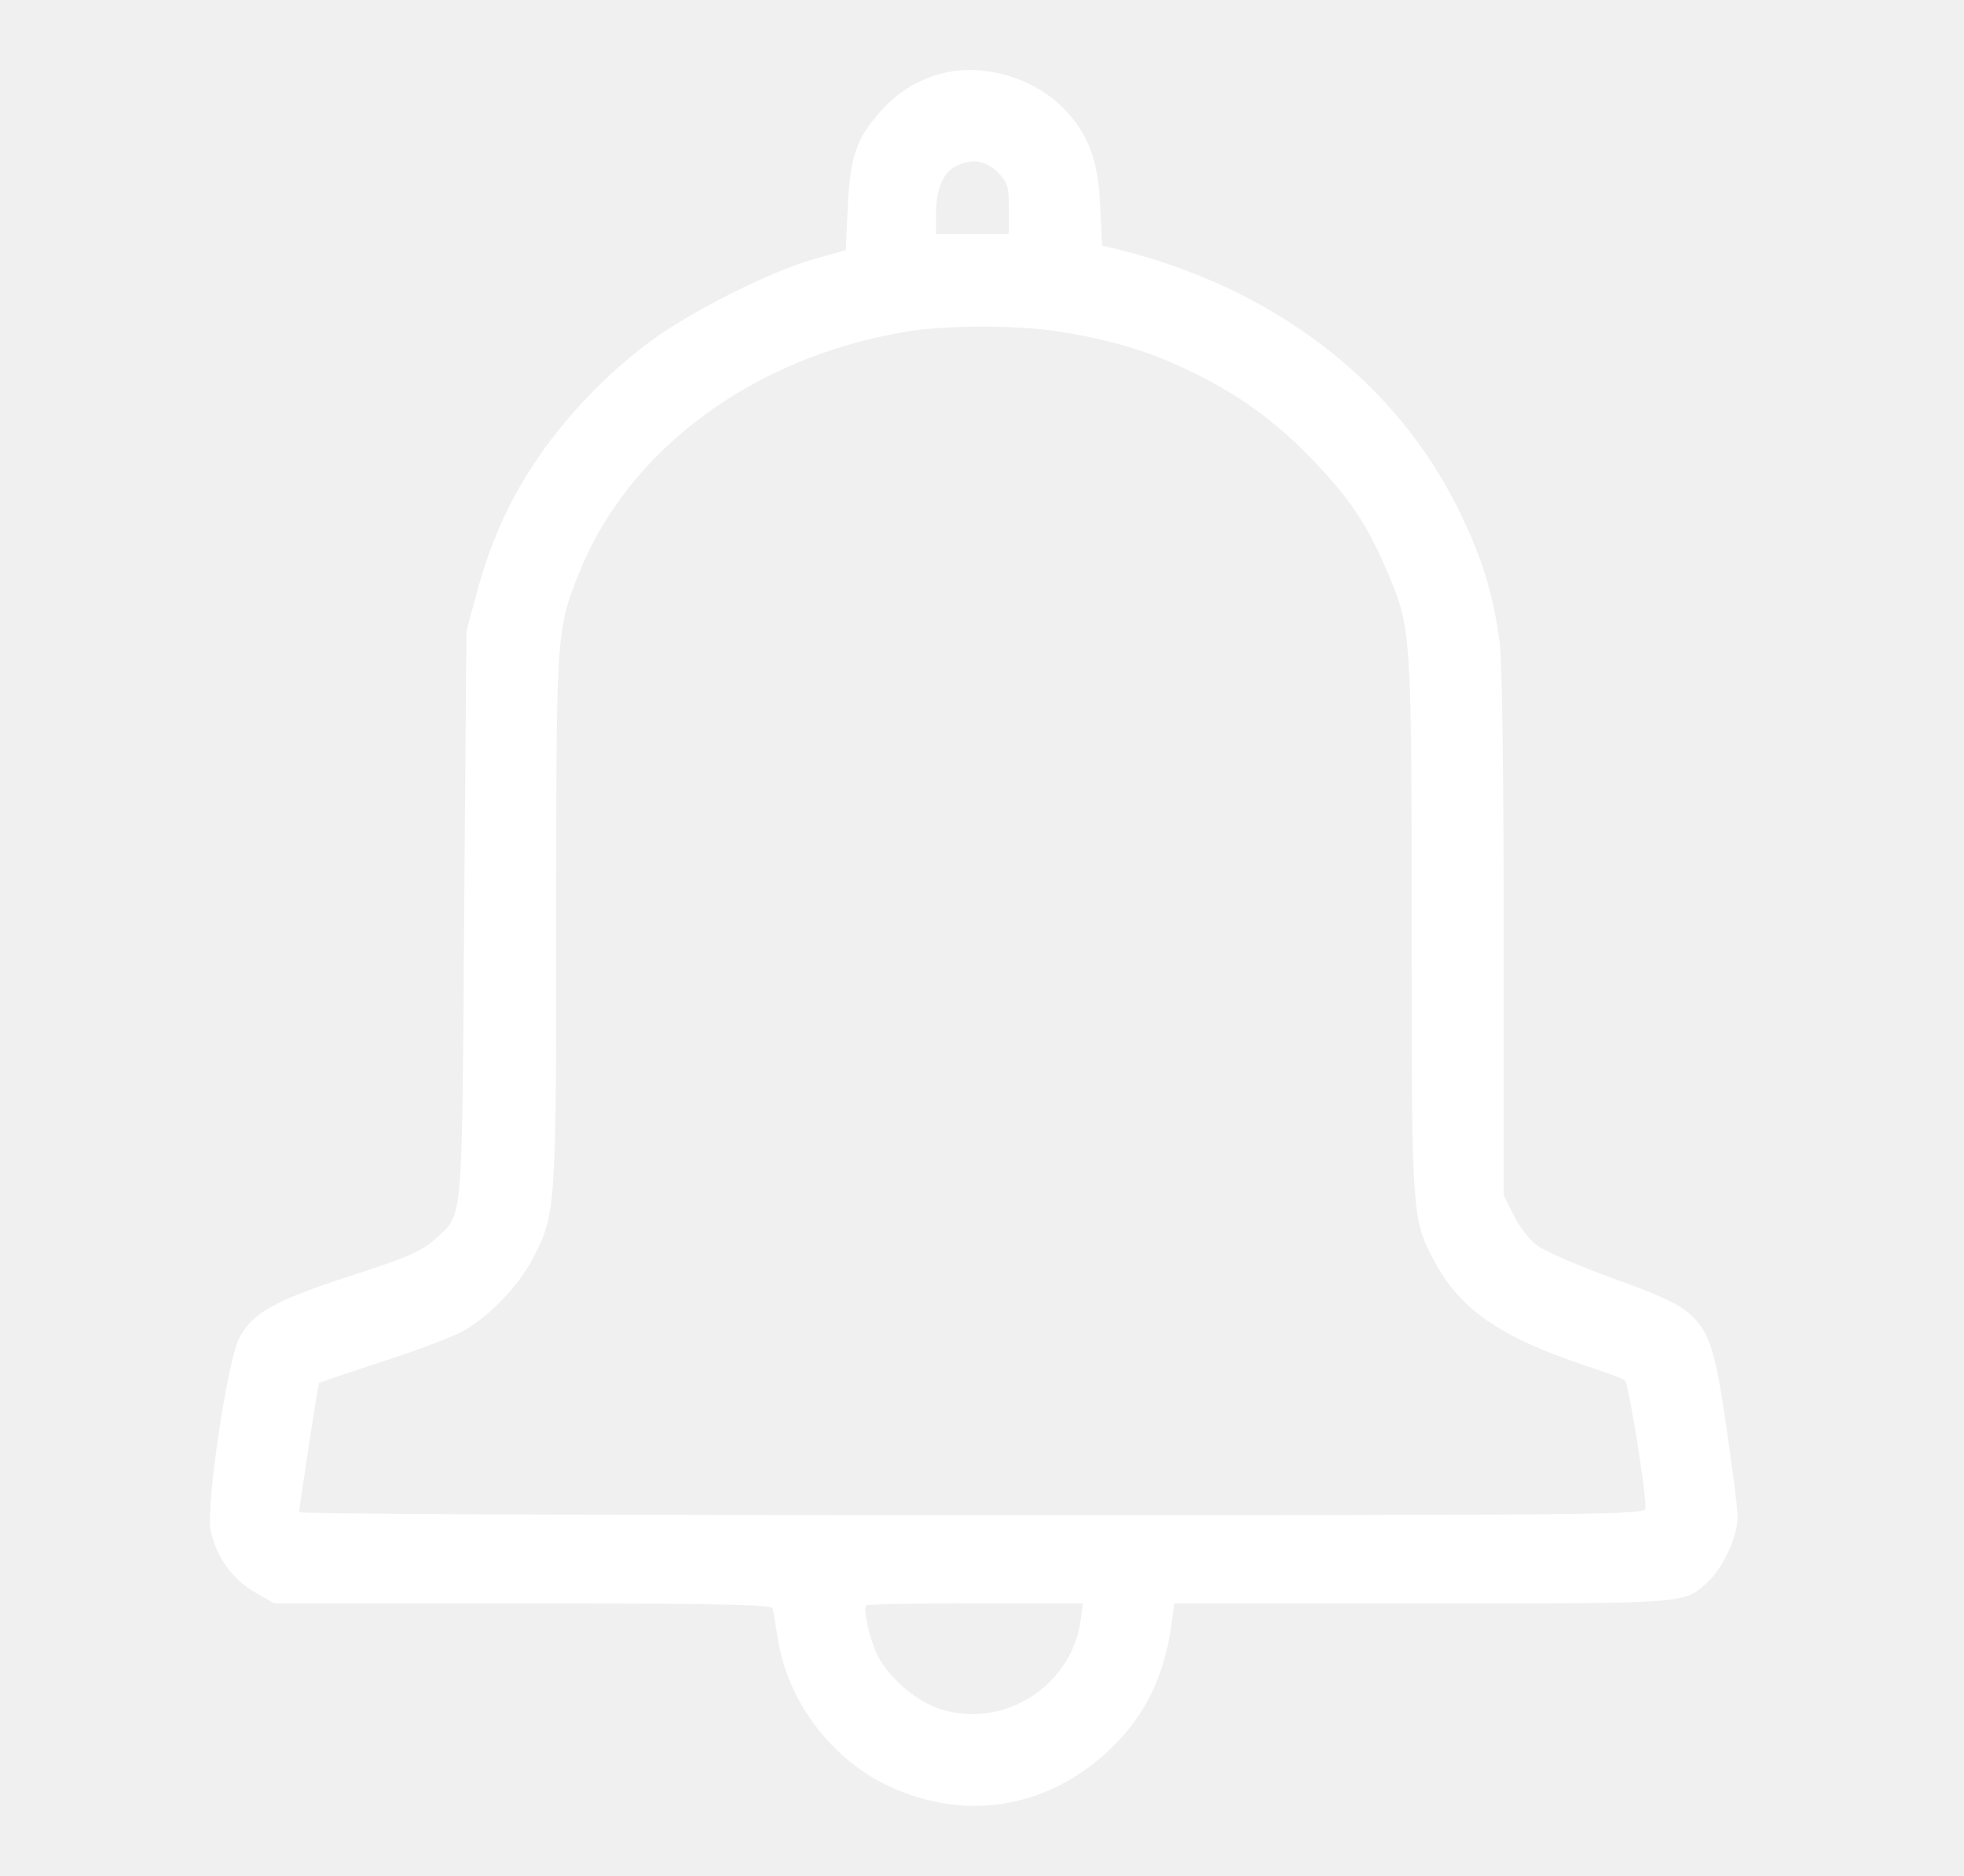
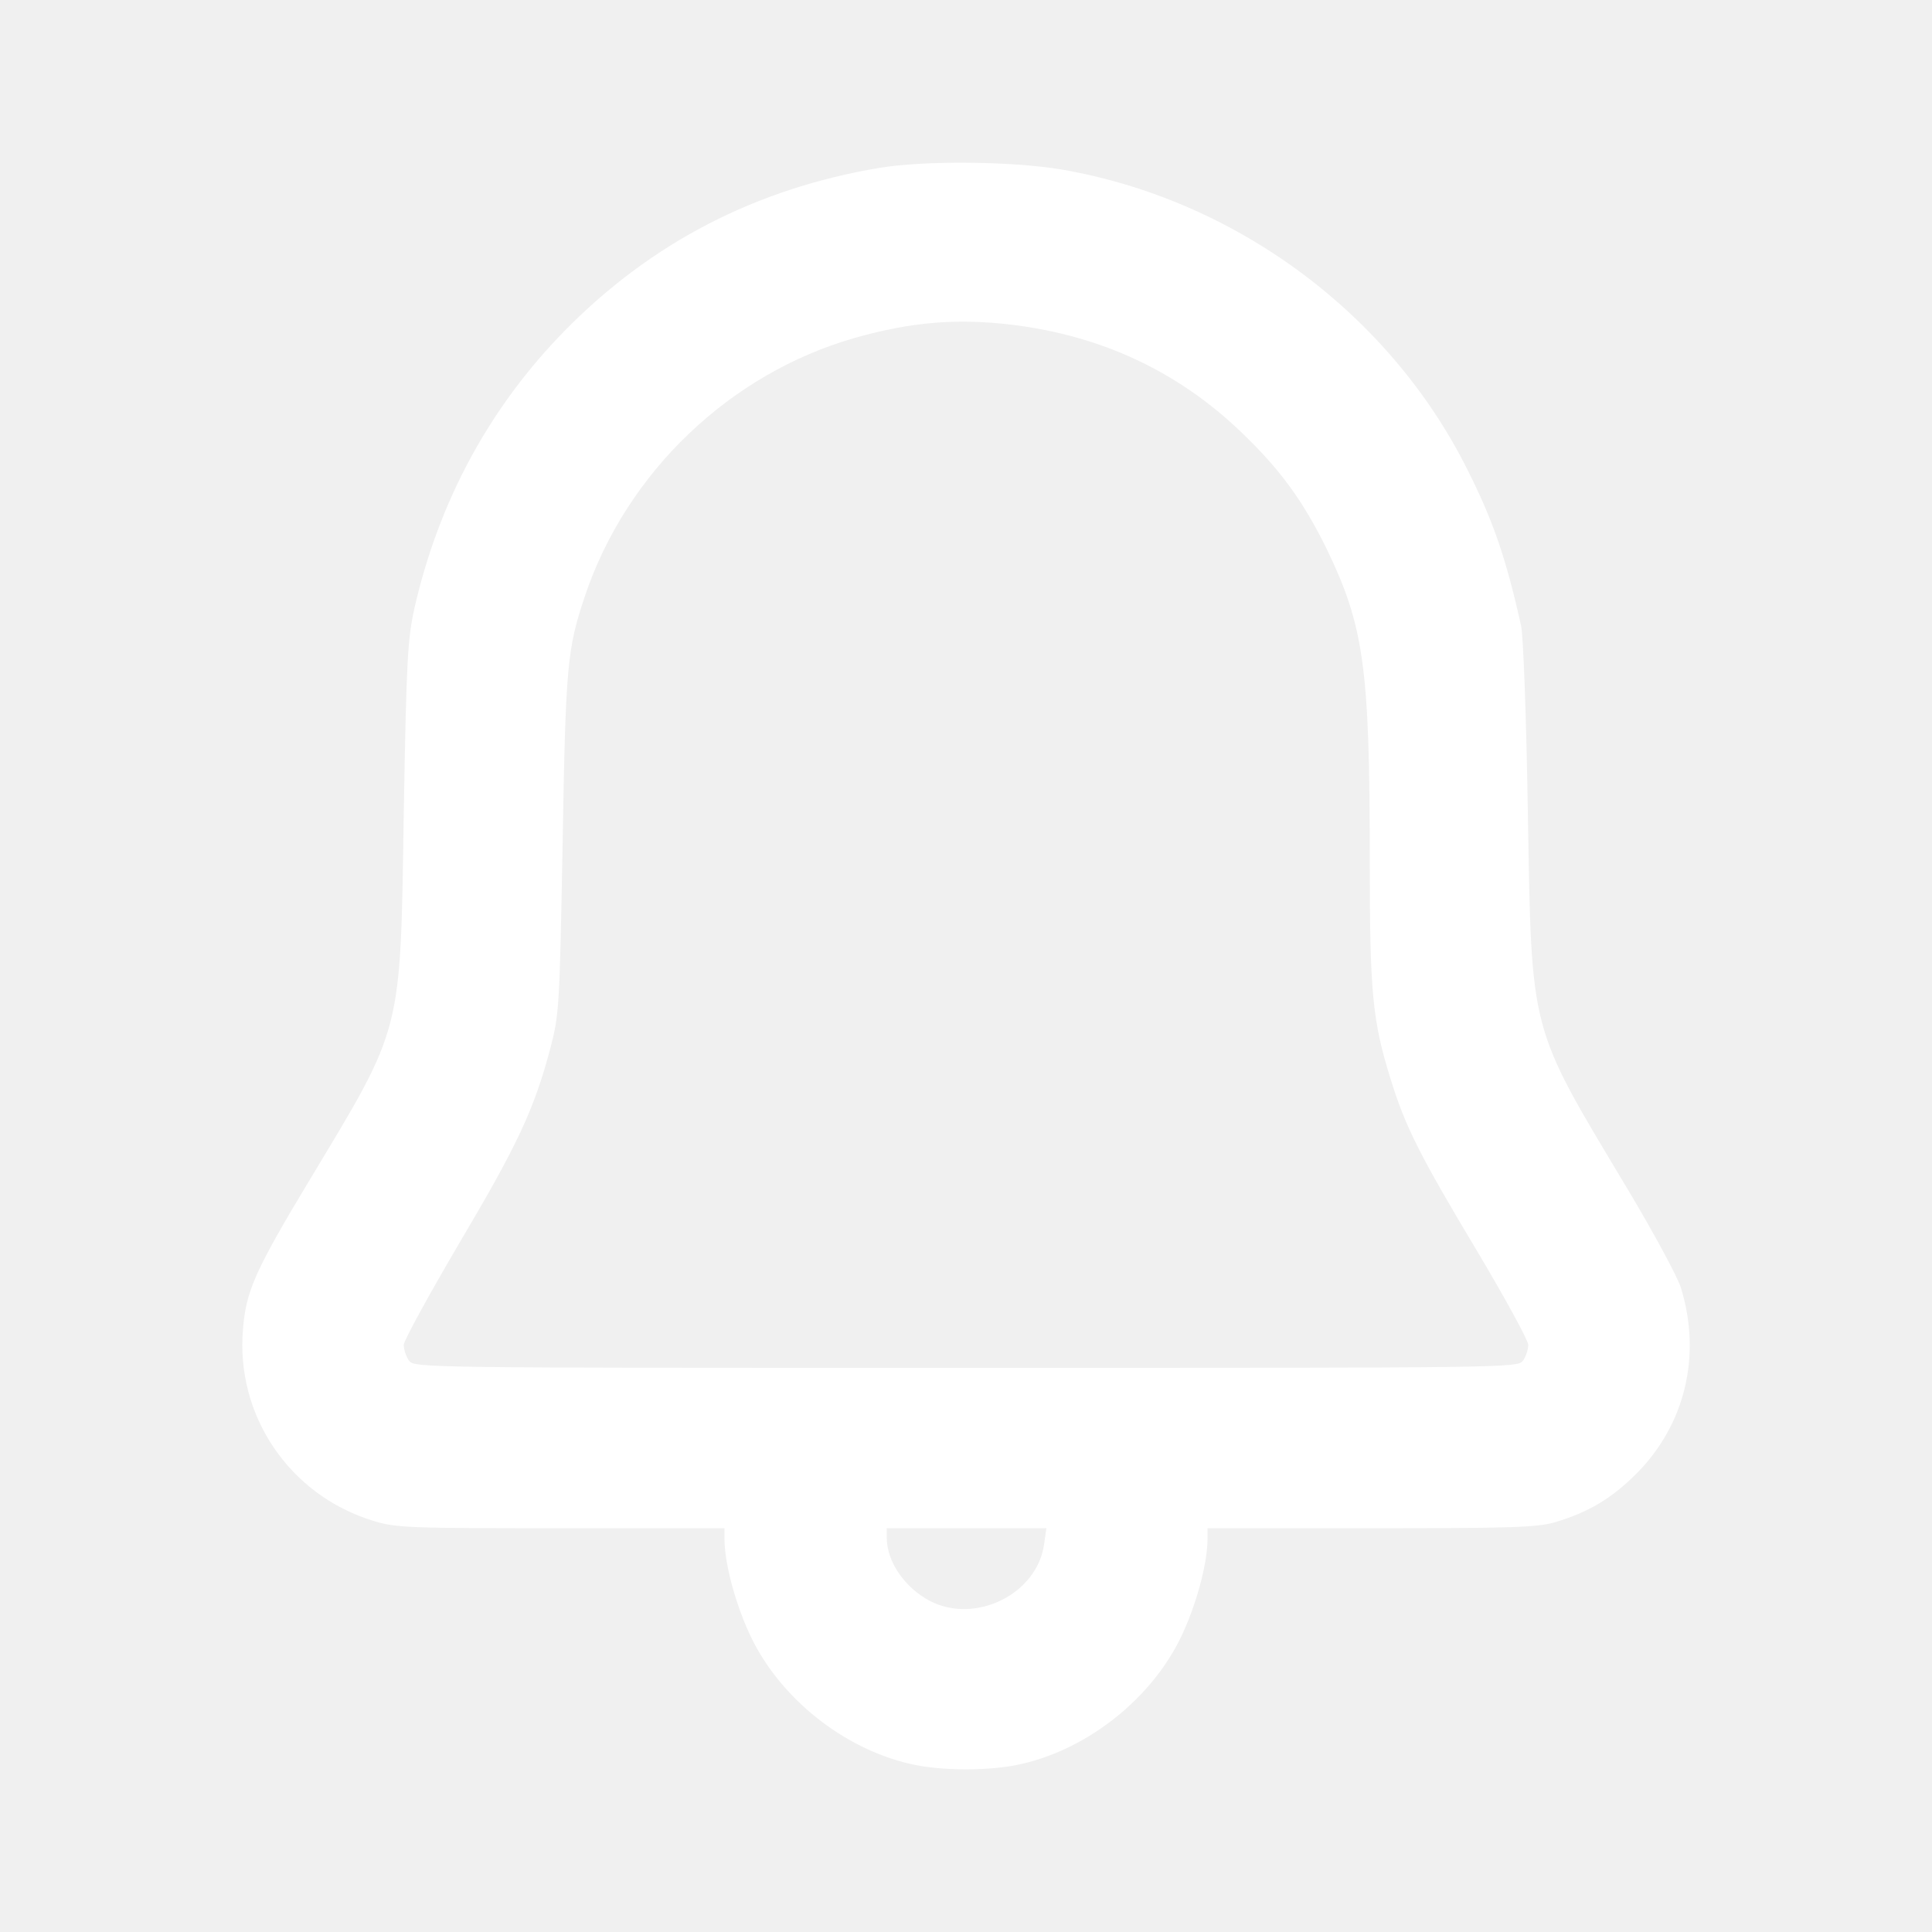
- <svg xmlns="http://www.w3.org/2000/svg" version="1.0" width="512pt" height="489pt" viewBox="0 0 512 489" preserveAspectRatio="xMidYMid meet">
-   <g transform="translate(0,489) scale(0.1,-0.1)" fill="#ffffff" stroke="none">
-     <path d="M2450 4697 c-61 -17 -110 -48 -155 -98 -62 -69 -79 -118 -85 -248 l-5 -113 -85 -24 c-116 -33 -327 -140 -430 -218 -113 -84 -223 -201 -298 -315 -70 -107 -113 -204 -150 -340 l-26 -96 -6 -740 c-6 -830 -1 -777 -80 -849 -32 -28 -72 -46 -216 -92 -202 -66 -257 -97 -291 -164 -31 -61 -87 -442 -74 -500 15 -69 57 -127 114 -160 l52 -30 648 0 c509 0 648 -3 651 -13 2 -6 8 -43 14 -81 25 -159 137 -309 284 -380 200 -96 416 -62 578 90 95 90 146 193 165 336 l6 48 645 0 c704 0 684 -2 748 58 39 37 76 118 76 167 0 22 -14 129 -30 239 -43 288 -48 294 -302 386 -87 32 -173 69 -192 84 -19 14 -46 49 -60 78 l-26 52 0 676 c0 405 -4 709 -10 760 -16 127 -45 223 -105 346 -165 339 -483 583 -891 684 l-41 10 -5 103 c-5 122 -32 191 -98 257 -81 81 -214 117 -320 87z m151 -256 c26 -27 29 -36 29 -95 l0 -66 -95 0 -95 0 0 49 c0 65 17 109 49 126 42 23 79 18 112 -14z m164 -416 c131 -21 228 -50 332 -100 131 -62 229 -133 331 -240 94 -100 135 -161 187 -282 64 -150 65 -157 65 -925 0 -762 0 -765 61 -879 66 -123 173 -196 389 -268 52 -17 100 -35 106 -39 9 -6 54 -284 54 -334 0 -17 -90 -18 -1755 -18 -965 0 -1755 3 -1755 8 1 20 49 334 52 337 2 1 75 26 163 55 88 28 182 64 209 78 69 38 145 116 184 189 61 116 62 127 62 885 0 752 0 755 60 905 129 322 453 561 850 628 104 18 297 18 405 0z m52 -3360 c-24 -172 -203 -284 -367 -230 -62 20 -132 81 -161 137 -21 41 -40 124 -31 133 3 3 131 5 285 5 l280 0 -6 -45z" />
+ <svg xmlns="http://www.w3.org/2000/svg" version="1.0" width="512pt" height="512pt" viewBox="0 0 512 512" preserveAspectRatio="xMidYMid meet">
+   <g transform="translate(0,512) scale(0.1,-0.1)" fill="#ffffff" stroke="none">
+     <path d="M2330 4675 c-327 -55 -604 -198 -833 -431 -199 -203 -334 -451 -399 -737 -18 -83 -21 -138 -28 -542 -9 -588 -2 -561 -247 -968 -147 -244 -171 -298 -179 -399 -20 -229 123 -440 344 -508 60 -19 93 -20 498 -20 l434 0 0 -32 c1 -66 31 -175 71 -258 79 -162 244 -293 419 -334 83 -20 217 -20 300 0 175 41 340 172 419 334 40 83 70 192 71 258 l0 32 433 0 c369 0 441 2 488 16 88 26 150 63 215 128 129 129 174 312 119 492 -8 28 -74 150 -146 270 -257 429 -250 400 -260 989 -4 251 -12 471 -18 497 -40 179 -74 278 -142 413 -207 415 -616 717 -1077 796 -133 22 -362 24 -482 4z m355 -416 c233 -29 434 -122 601 -281 105 -100 166 -183 230 -313 98 -203 114 -313 114 -821 0 -358 7 -429 56 -586 39 -126 78 -202 227 -451 75 -126 137 -239 137 -251 0 -12 -6 -31 -14 -42 -14 -19 -41 -19 -1476 -19 -1435 0 -1462 0 -1476 19 -8 11 -14 30 -14 42 0 11 67 133 148 271 153 258 197 352 240 513 24 92 25 108 33 545 8 471 12 515 59 655 110 328 385 591 717 685 149 42 270 52 418 34z m82 -3231 c-18 -132 -181 -213 -302 -151 -67 35 -115 104 -115 168 l0 25 211 0 212 0 -6 -42z" />
  </g>
</svg>
